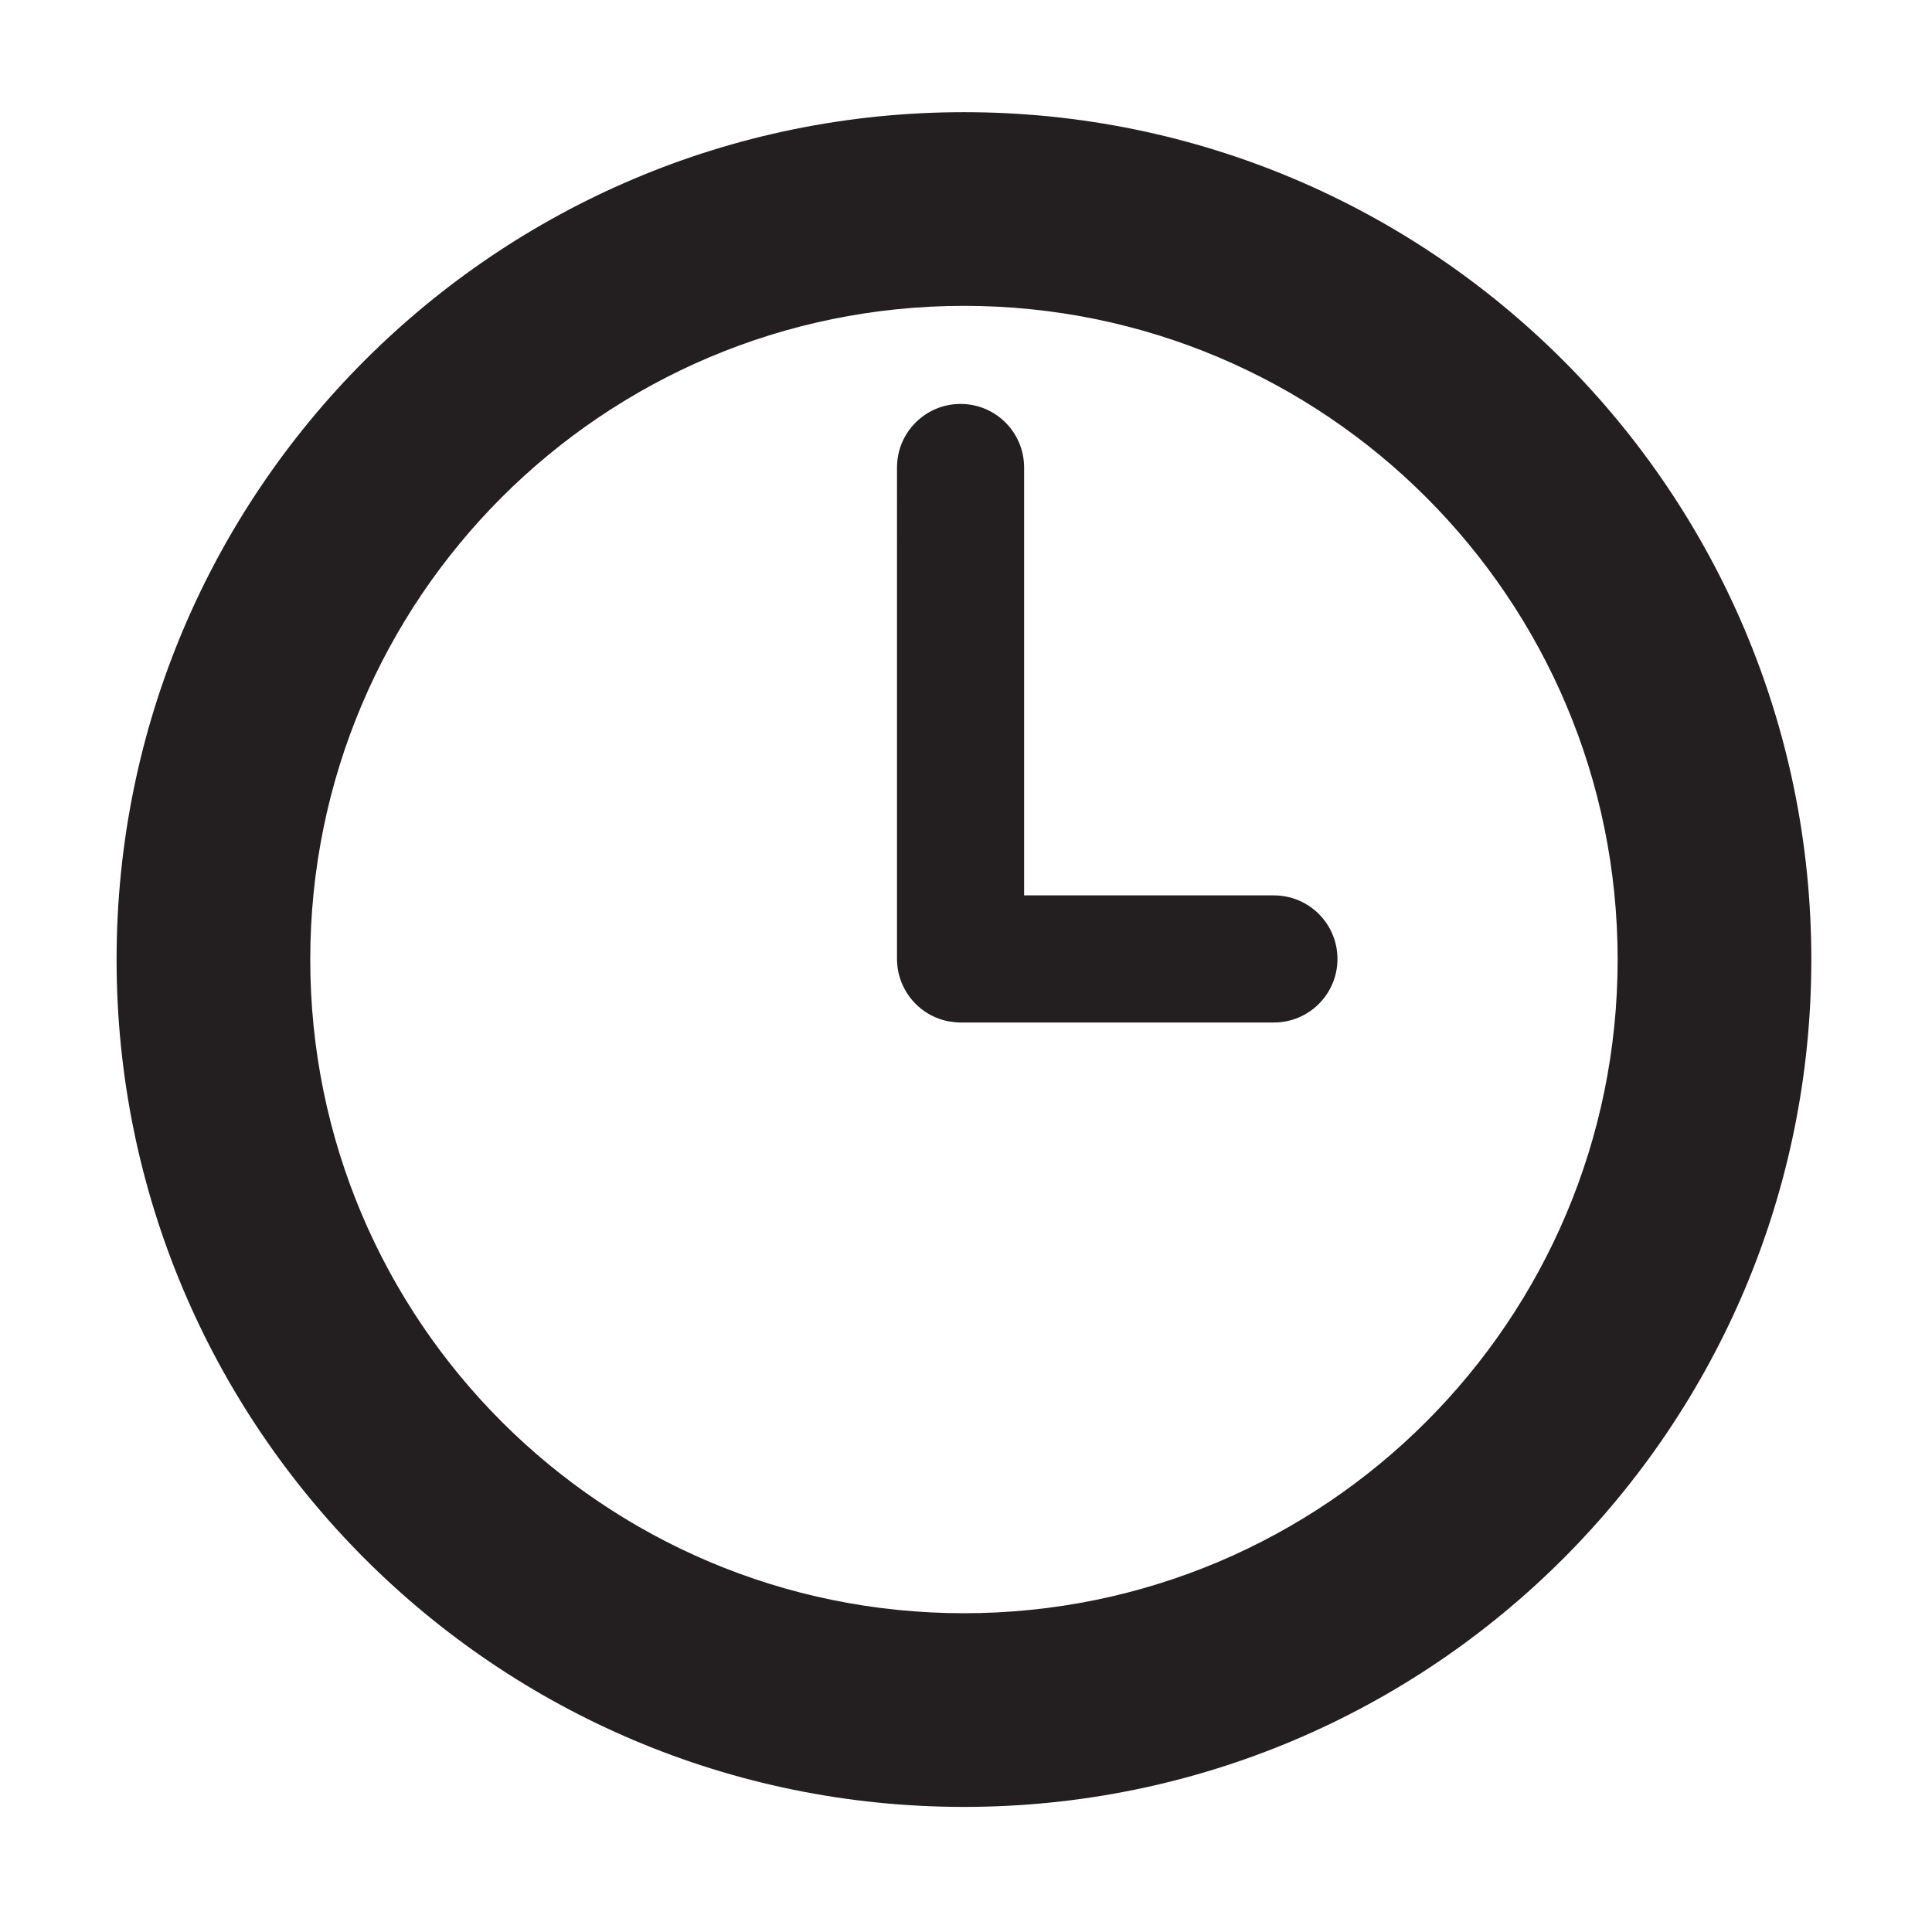
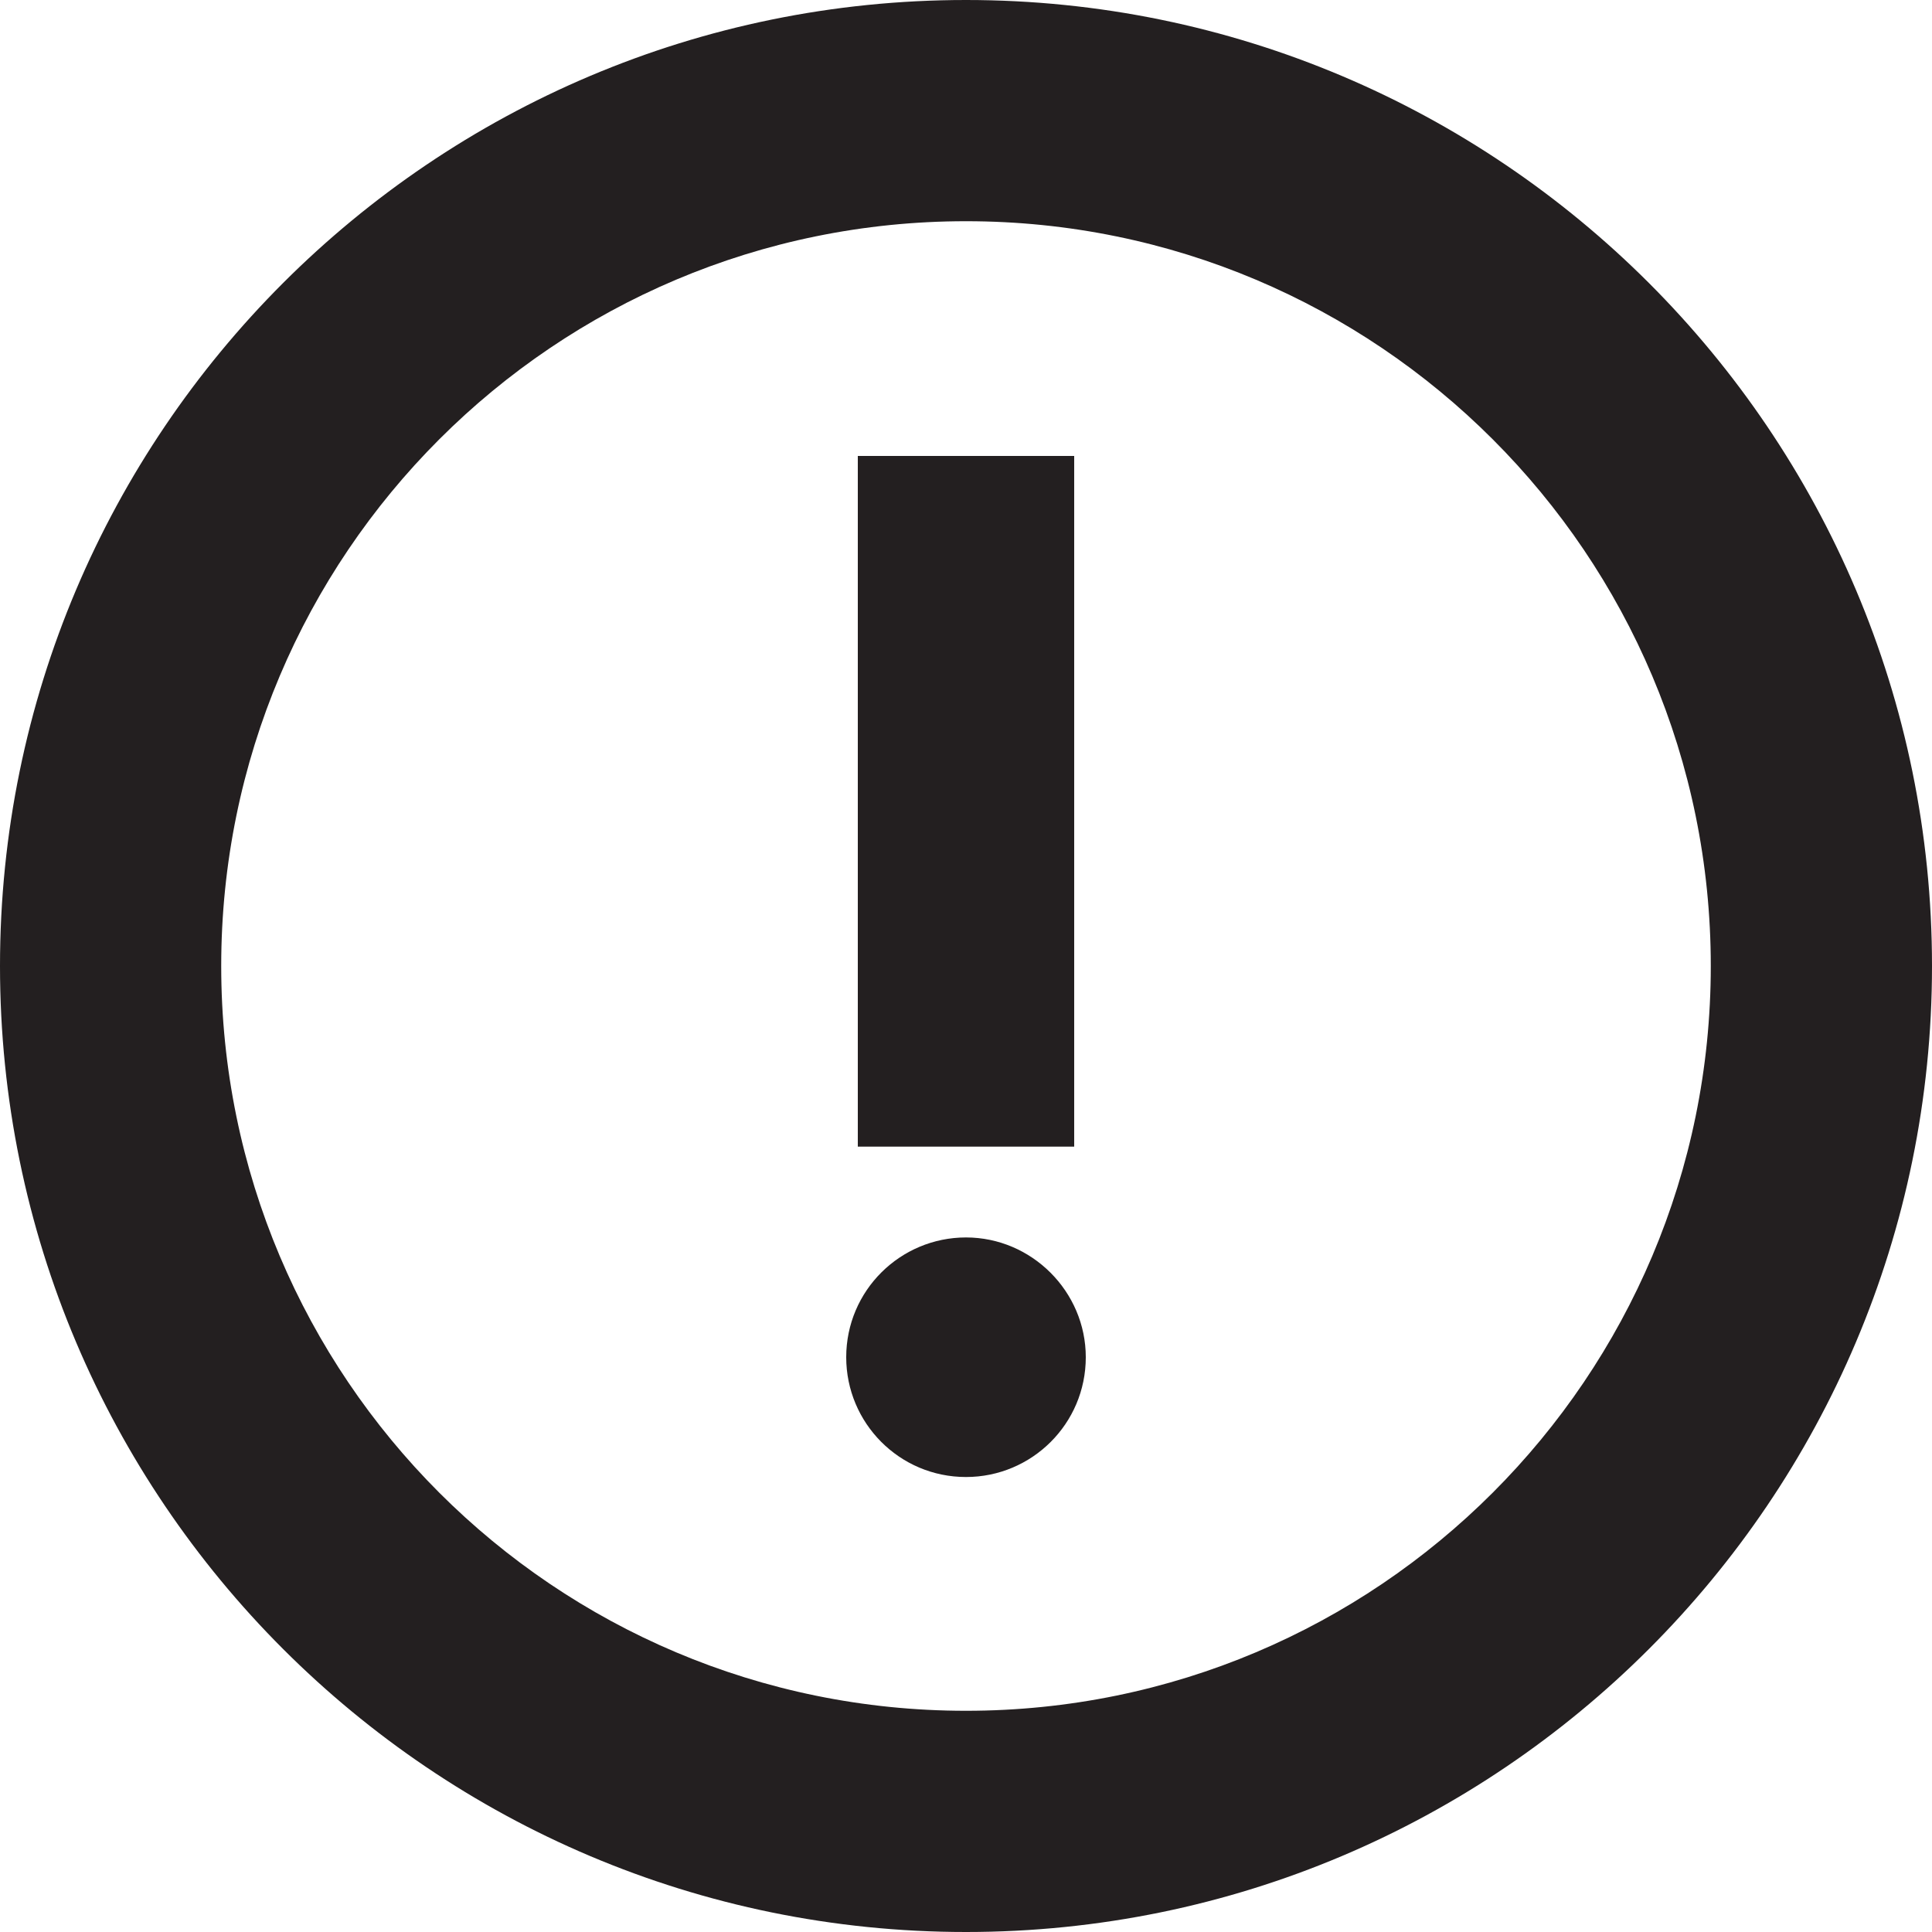
- <svg xmlns="http://www.w3.org/2000/svg" version="1.1" x="0px" y="0px" width="228px" height="228px" viewBox="0 0 228 228" enable-background="new 0 0 228 228" xml:space="preserve">
-   <g id="Layer_1" display="none">
-     <path display="inline" d="M213.856,99.527c0-55.229-44.773-100-100.002-100c-55.228,0-99.999,44.771-99.999,100   c0,49.525,36.006,90.636,83.266,98.599l16.735,28.986l16.735-28.987C177.852,190.16,213.856,149.052,213.856,99.527z    M113.854,22.384c32.085,0,59.589,19.591,71.218,47.461l-54.841,54.901c-2.103-0.612-4.342-0.616-6.446-0.019l-27.268-27.27   c1.155-3.944,0.177-8.38-2.935-11.491c-4.541-4.541-11.898-4.54-16.438,0.001c-3.115,3.114-4.093,7.555-2.932,11.503   l-31.621,31.618c-3.782-9.106-5.88-19.088-5.88-29.562C36.712,56.922,71.255,22.384,113.854,22.384z M113.854,176.67   c-27.948,0-52.429-14.868-65.962-37.125l34.208-34.204c2.134,0.623,4.408,0.622,6.54-0.002l27.203,27.207   c-1.193,3.969-0.223,8.446,2.915,11.58c4.543,4.539,11.9,4.533,16.438-0.012c3.114-3.115,4.088-7.556,2.925-11.503l50.798-50.854   c1.346,5.708,2.08,11.651,2.08,17.77C190.999,142.128,156.46,176.67,113.854,176.67z" />
-   </g>
-   <g id="Layer_2">
-     <path fill="#231F20" d="M113.757,13.238c-55.228,0-99.999,44.771-99.999,100s44.771,100,99.999,100   c55.229,0,100.002-44.771,100.002-100S168.985,13.238,113.757,13.238z M113.757,190.381c-42.6,0-77.143-34.542-77.143-77.143   c0-42.605,34.543-77.144,77.143-77.144c42.605,0,77.145,34.538,77.145,77.144C190.901,155.839,156.362,190.381,113.757,190.381z    M150.338,105.667h-29.481V55.169c0-4.143-3.357-7.5-7.5-7.5c-4.142,0-7.499,3.357-7.499,7.5l-0.001,57.998   c0,0.777,0.118,1.526,0.337,2.231c0.008,0.022,0.018,0.044,0.025,0.066c0.82,2.551,2.965,4.506,5.626,5.051   c0.083,0.017,0.17,0.023,0.254,0.038c0.41,0.069,0.828,0.114,1.258,0.114h36.981c4.143,0,7.5-3.358,7.5-7.5   S154.48,105.667,150.338,105.667z" />
-   </g>
+ <svg xmlns="http://www.w3.org/2000/svg" version="1.1" id="Layer_1" x="0px" y="0px" viewBox="0 0 200 200" enable-background="new 0 0 200 200" xml:space="preserve">
+   <path fill="#231F20" d="M100,0C44.8,0,0,44.8,0,100c0,55.2,44.8,100,100,100c55.2,0,100-44.8,100-100C200,44.8,155.2,0,100,0z   M100,177.1c-42.6,0-77.1-34.5-77.1-77.1c0-42.6,34.5-77.1,77.1-77.1c42.6,0,77.1,34.5,77.1,77.1C177.1,142.6,142.6,177.1,100,177.1  z M111.2,118.7l0-71.5H88.8l0,71.5H111.2z M100,128.1c-6.8,0-12.4,5.5-12.4,12.4c0,6.8,5.5,12.4,12.4,12.4c6.8,0,12.4-5.5,12.4-12.4  C112.4,133.7,106.8,128.1,100,128.1z" />
</svg>
